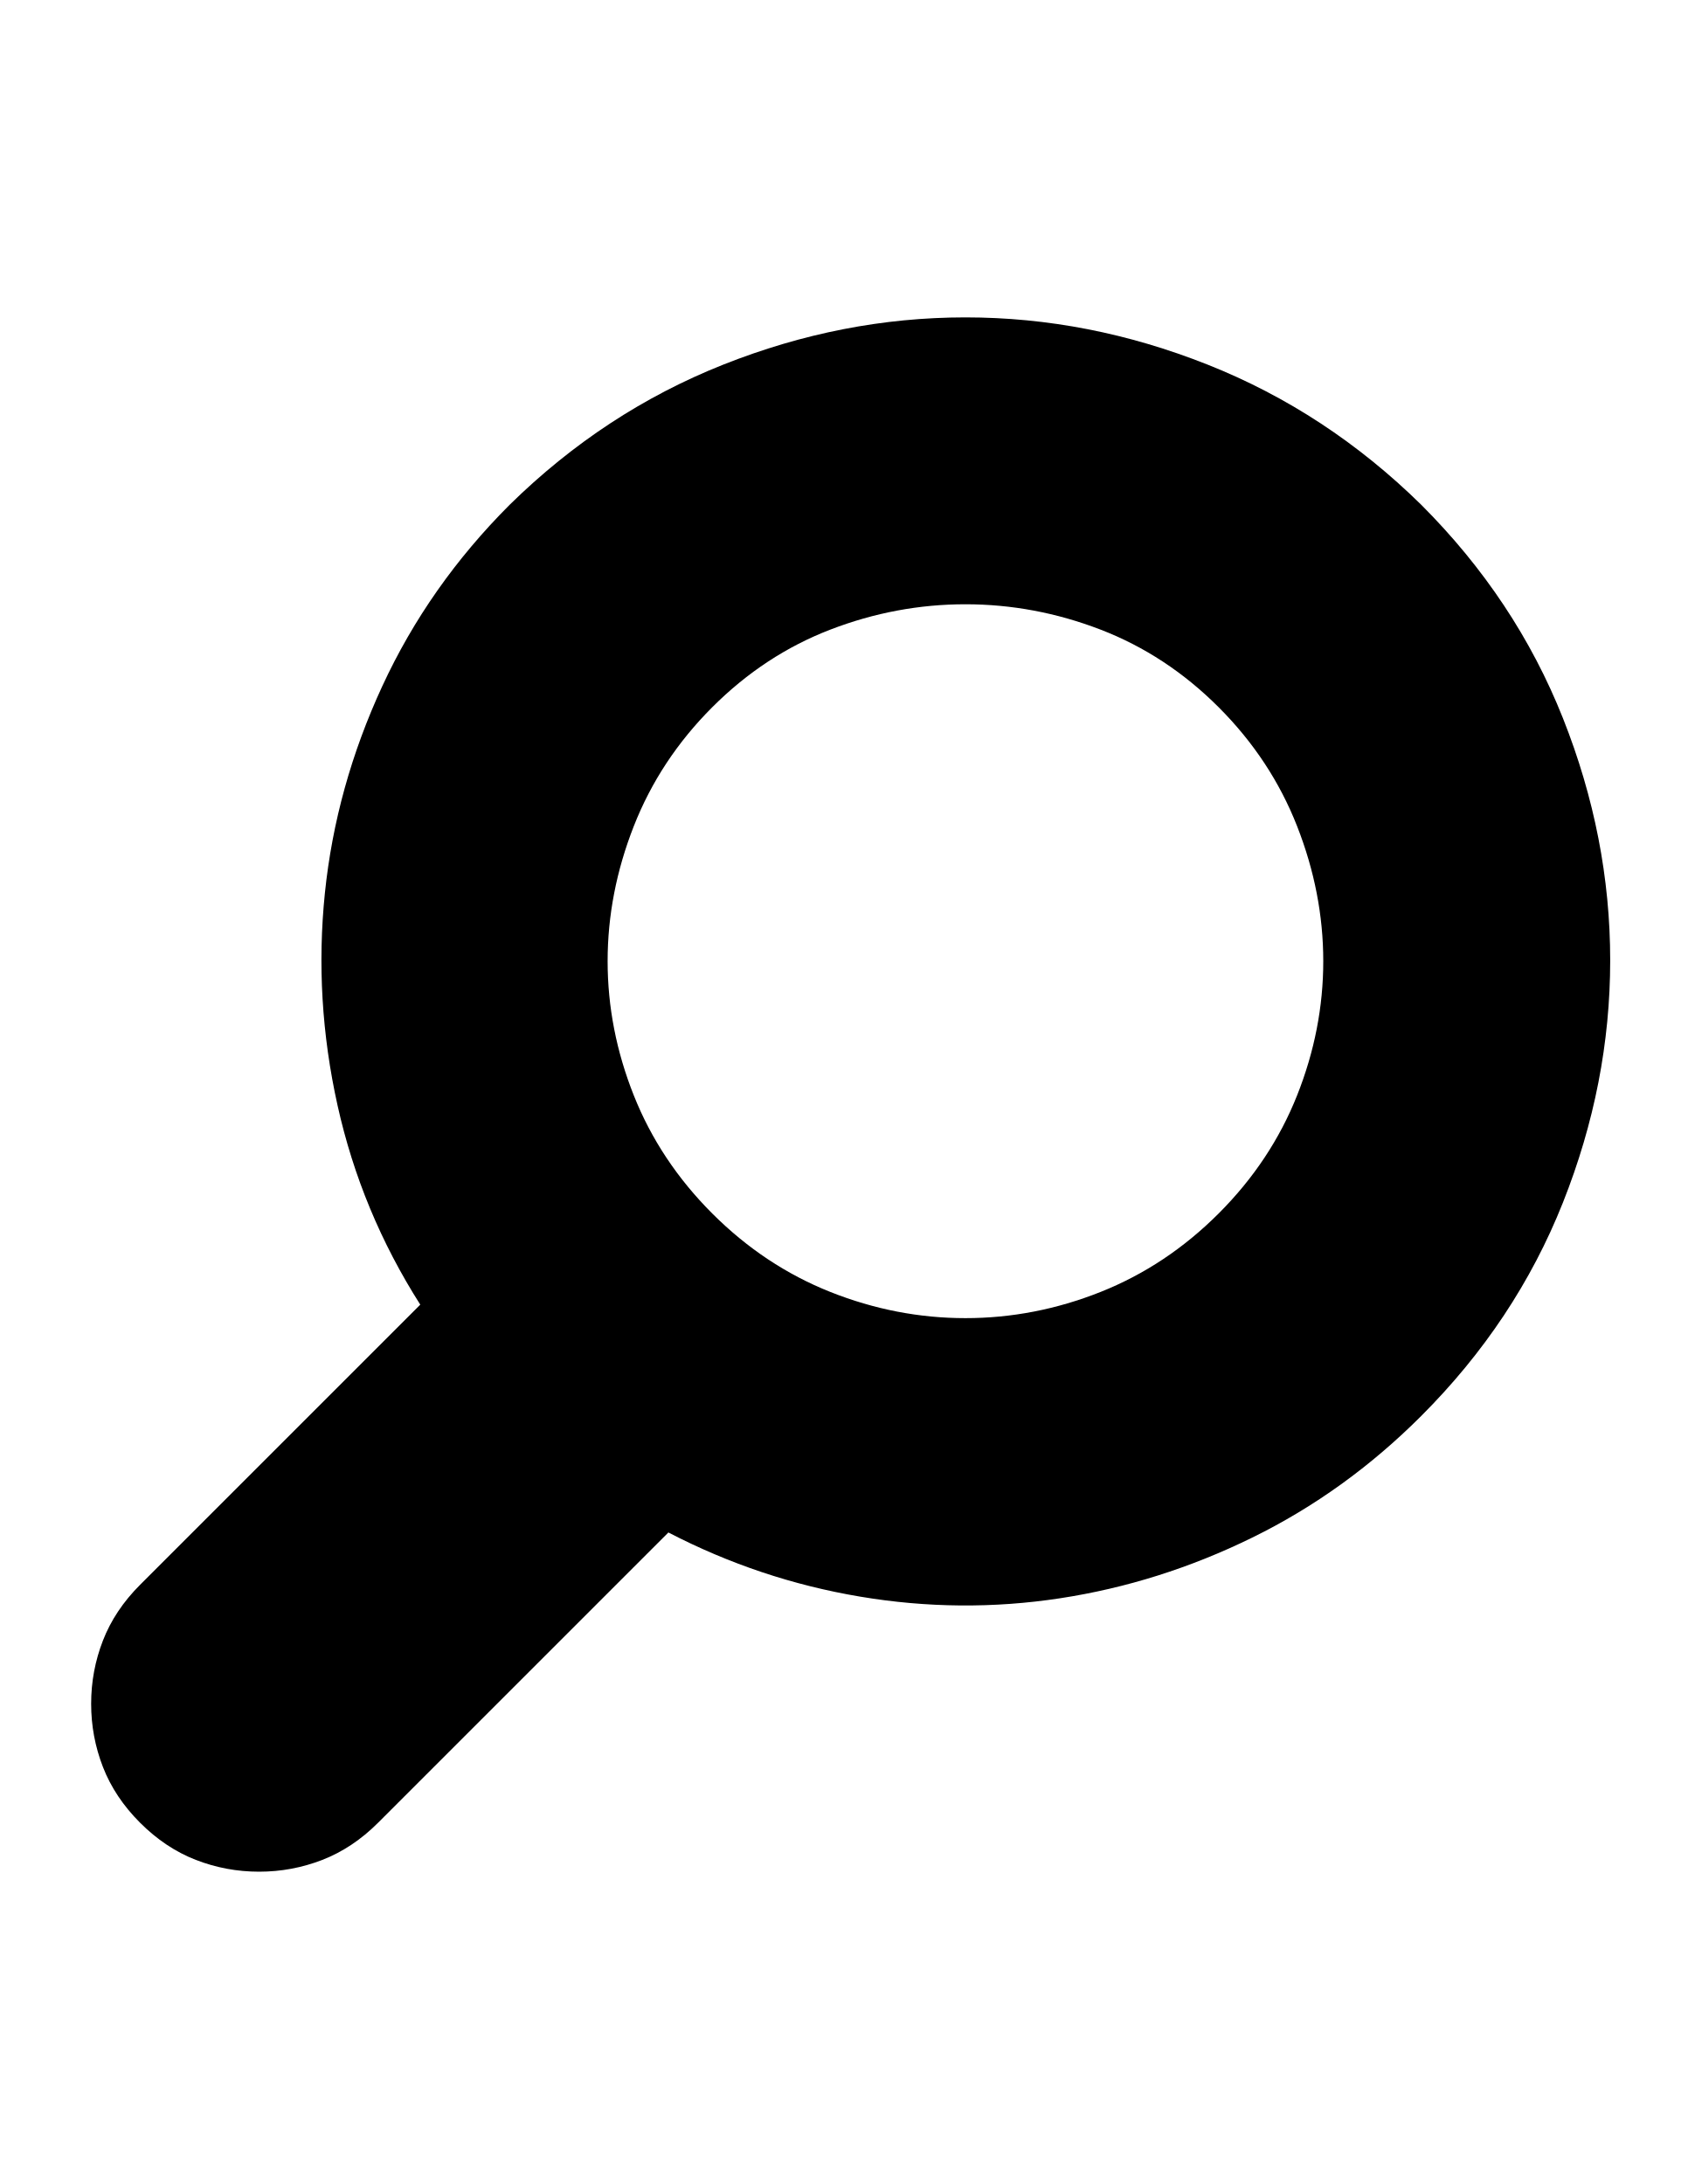
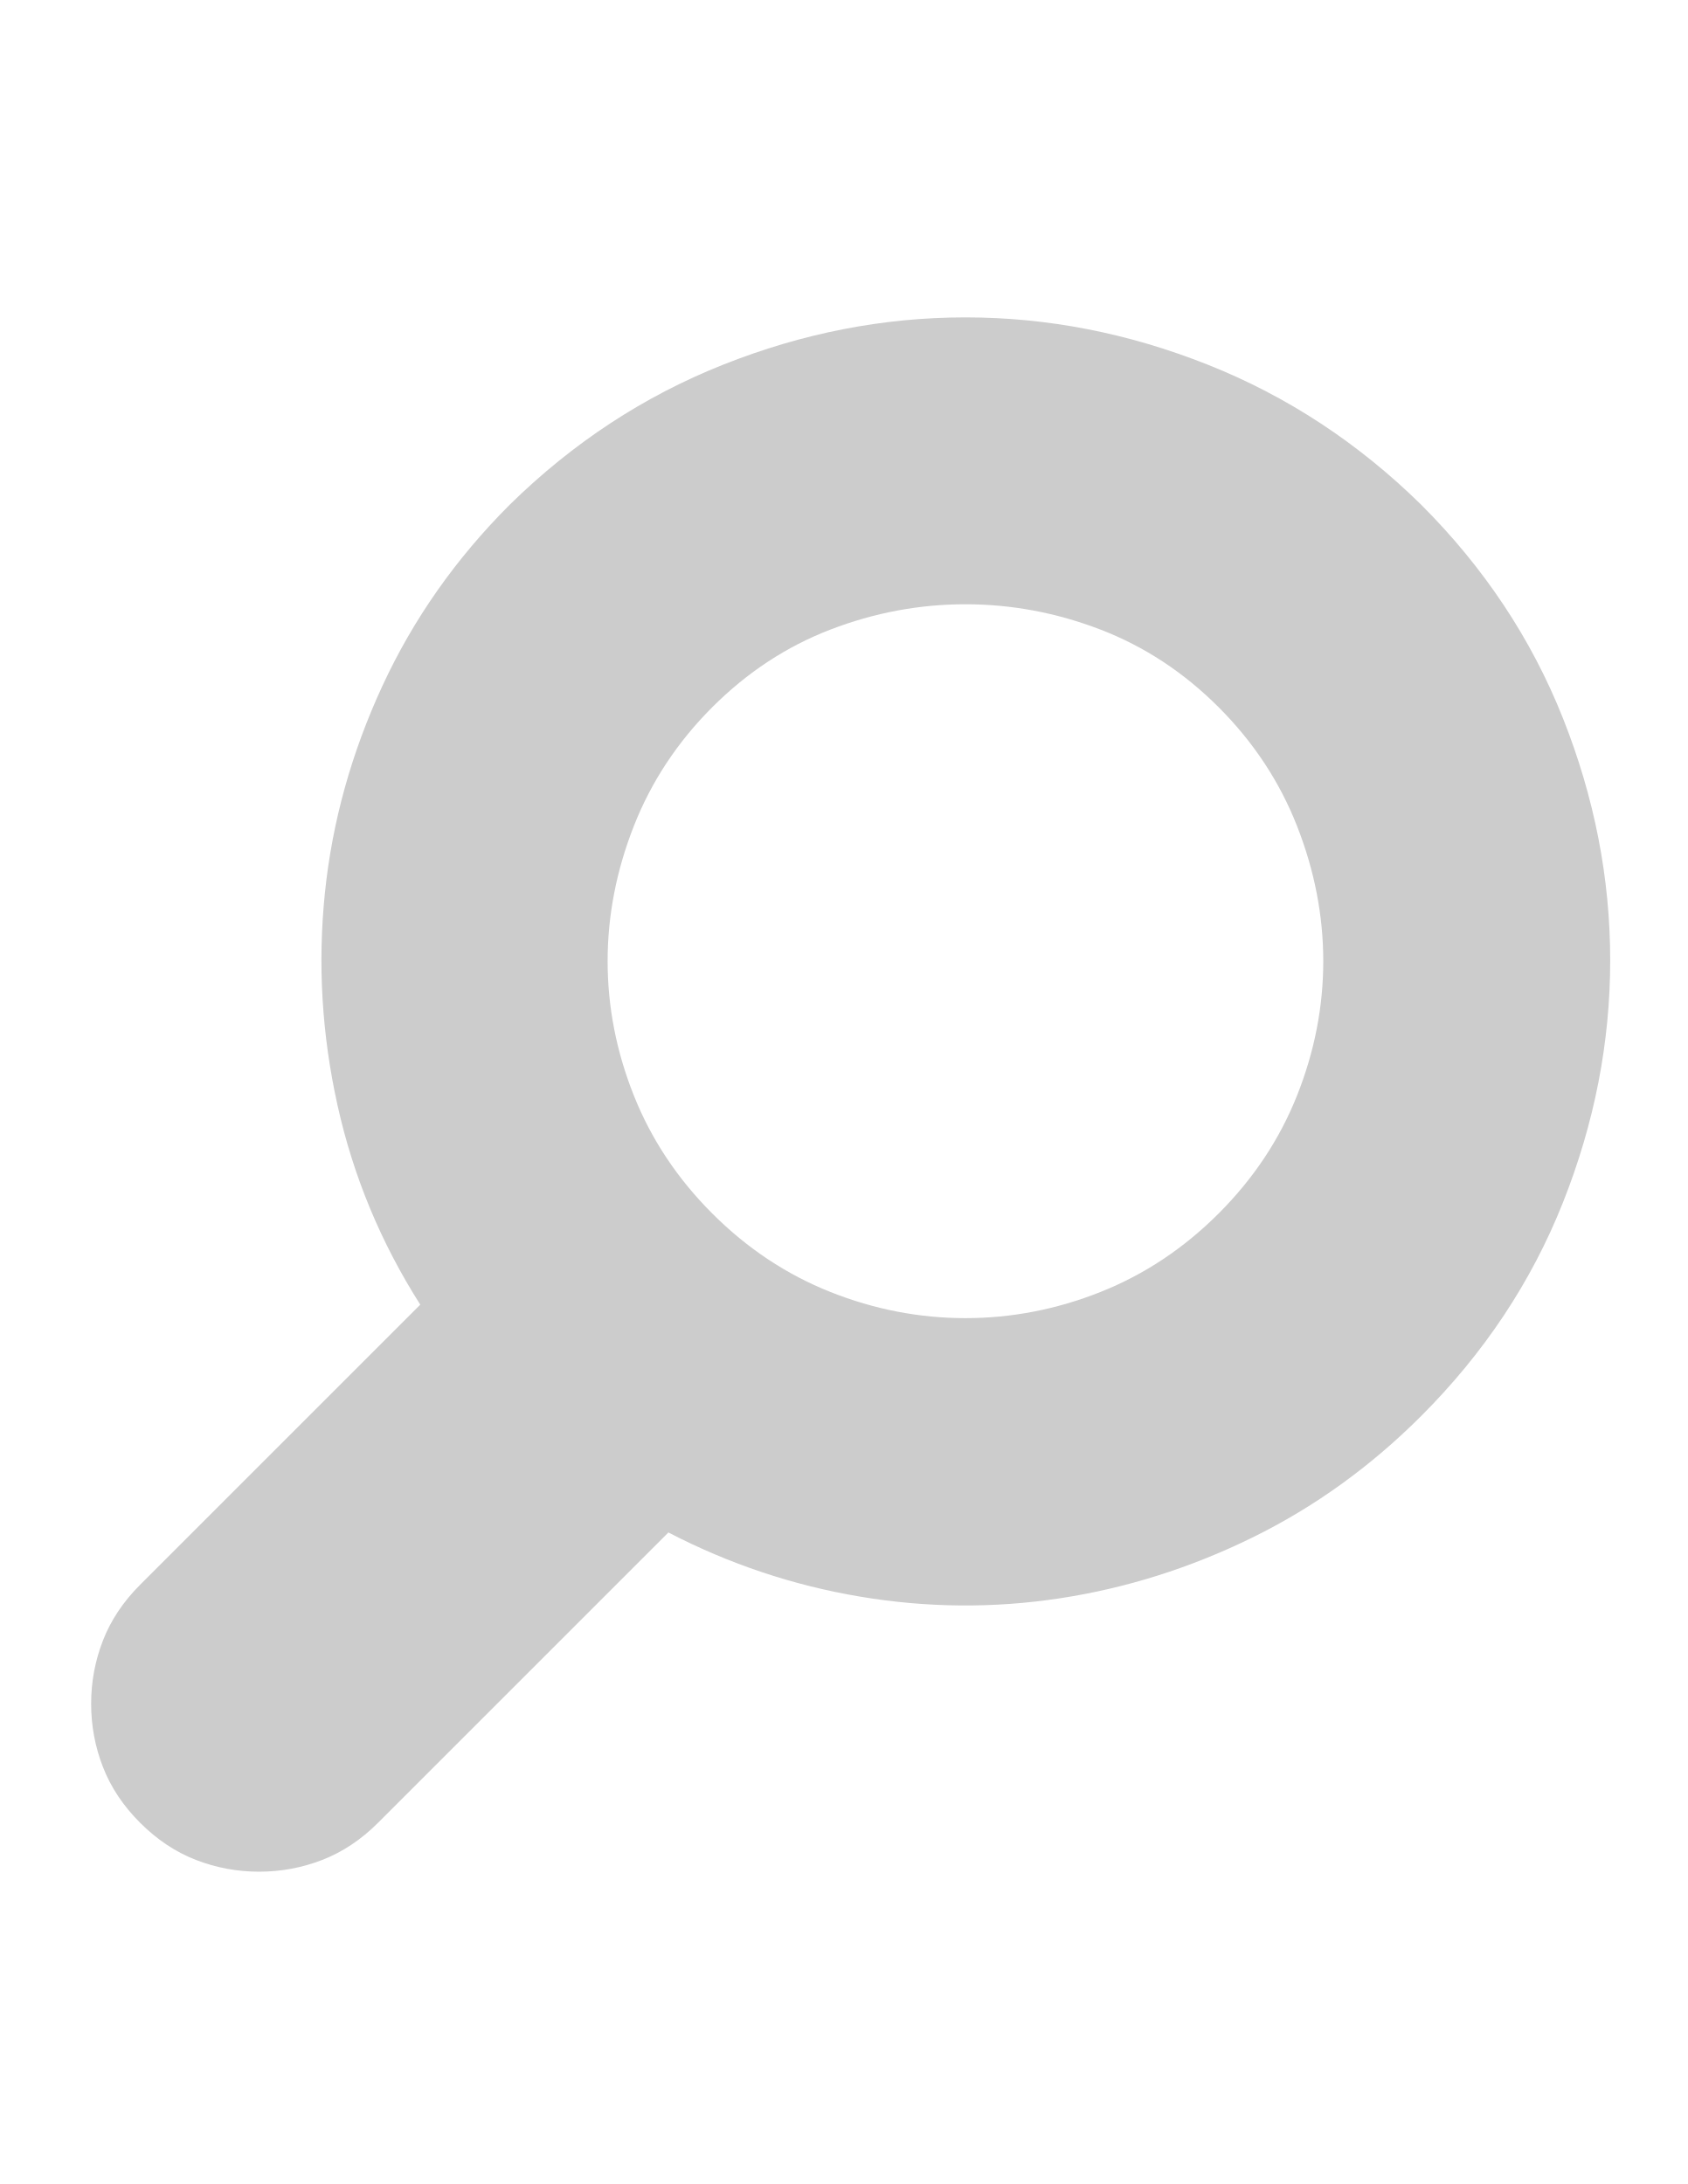
<svg xmlns="http://www.w3.org/2000/svg" version="1.1" id="Capa_1" x="0px" y="0px" width="612px" height="792px" viewBox="0 0 612 792" enable-background="new 0 0 612 792" xml:space="preserve">
-   <path d="M441.864,440.064c12.646-12.648,22.134-26.93,28.458-42.842c6.322-15.912,9.484-32.13,9.484-48.654  s-3.162-32.844-9.484-48.96c-6.324-16.116-15.812-30.498-28.458-43.146c-12.648-12.648-26.93-22.032-42.84-28.152  c-15.912-6.12-32.232-9.18-48.96-9.18c-16.729,0-33.05,3.06-48.96,9.18c-15.912,6.12-30.192,15.504-42.84,28.152  s-22.134,27.03-28.458,43.146c-6.324,16.116-9.486,32.436-9.486,48.96c0,16.524,3.162,32.742,9.486,48.654  c6.324,15.912,15.81,30.192,28.458,42.842c12.648,12.646,26.928,22.134,42.84,28.458c15.912,6.322,32.232,9.484,48.96,9.484  c16.728,0,33.048-3.162,48.96-9.484C414.936,462.198,429.216,452.712,441.864,440.064z M515.304,183.024  c22.85,22.848,39.984,48.654,51.408,77.418s17.136,58.038,17.136,87.822c0,29.784-5.712,59.058-17.136,87.822  s-28.56,54.57-51.408,77.418c-18.358,18.36-38.76,33.048-61.2,44.064c-22.438,11.016-45.694,18.358-69.768,22.03  c-24.072,3.674-48.246,3.47-72.521-0.61c-24.276-4.08-47.432-11.832-69.462-23.256L137.088,660.996  c-6.12,6.12-12.852,10.606-20.196,13.464c-7.344,2.856-14.994,4.284-22.95,4.284s-15.606-1.428-22.95-4.284  c-7.344-2.856-14.076-7.344-20.196-13.464S40.188,648.144,37.332,640.8s-4.284-14.994-4.284-22.95s1.428-15.604,4.284-22.948  c2.856-7.346,7.344-14.076,13.464-20.196l101.592-101.592c-14.28-22.44-24.276-46.514-29.988-72.217  c-5.712-25.705-7.242-51.409-4.59-77.111c2.652-25.704,9.588-50.694,20.808-74.97c11.22-24.276,26.622-46.206,46.206-65.79  c22.848-22.44,48.654-39.372,77.418-50.796c28.764-11.424,58.038-17.136,87.822-17.136c29.782,0,59.058,5.712,87.82,17.136  C466.65,143.652,492.456,160.584,515.304,183.024z" />
+   <path fill="#ccc" d="M441.864,440.064c12.646-12.648,22.134-26.93,28.458-42.842c6.322-15.912,9.484-32.13,9.484-48.654  s-3.162-32.844-9.484-48.96c-6.324-16.116-15.812-30.498-28.458-43.146c-12.648-12.648-26.93-22.032-42.84-28.152  c-15.912-6.12-32.232-9.18-48.96-9.18c-16.729,0-33.05,3.06-48.96,9.18c-15.912,6.12-30.192,15.504-42.84,28.152  s-22.134,27.03-28.458,43.146c-6.324,16.116-9.486,32.436-9.486,48.96c0,16.524,3.162,32.742,9.486,48.654  c6.324,15.912,15.81,30.192,28.458,42.842c12.648,12.646,26.928,22.134,42.84,28.458c15.912,6.322,32.232,9.484,48.96,9.484  c16.728,0,33.048-3.162,48.96-9.484C414.936,462.198,429.216,452.712,441.864,440.064z M515.304,183.024  c22.85,22.848,39.984,48.654,51.408,77.418s17.136,58.038,17.136,87.822c0,29.784-5.712,59.058-17.136,87.822  s-28.56,54.57-51.408,77.418c-18.358,18.36-38.76,33.048-61.2,44.064c-22.438,11.016-45.694,18.358-69.768,22.03  c-24.072,3.674-48.246,3.47-72.521-0.61c-24.276-4.08-47.432-11.832-69.462-23.256L137.088,660.996  c-6.12,6.12-12.852,10.606-20.196,13.464c-7.344,2.856-14.994,4.284-22.95,4.284s-15.606-1.428-22.95-4.284  c-7.344-2.856-14.076-7.344-20.196-13.464S40.188,648.144,37.332,640.8s-4.284-14.994-4.284-22.95s1.428-15.604,4.284-22.948  c2.856-7.346,7.344-14.076,13.464-20.196l101.592-101.592c-14.28-22.44-24.276-46.514-29.988-72.217  c-5.712-25.705-7.242-51.409-4.59-77.111c2.652-25.704,9.588-50.694,20.808-74.97c11.22-24.276,26.622-46.206,46.206-65.79  c22.848-22.44,48.654-39.372,77.418-50.796c28.764-11.424,58.038-17.136,87.822-17.136c29.782,0,59.058,5.712,87.82,17.136  C466.65,143.652,492.456,160.584,515.304,183.024z" />
</svg>
